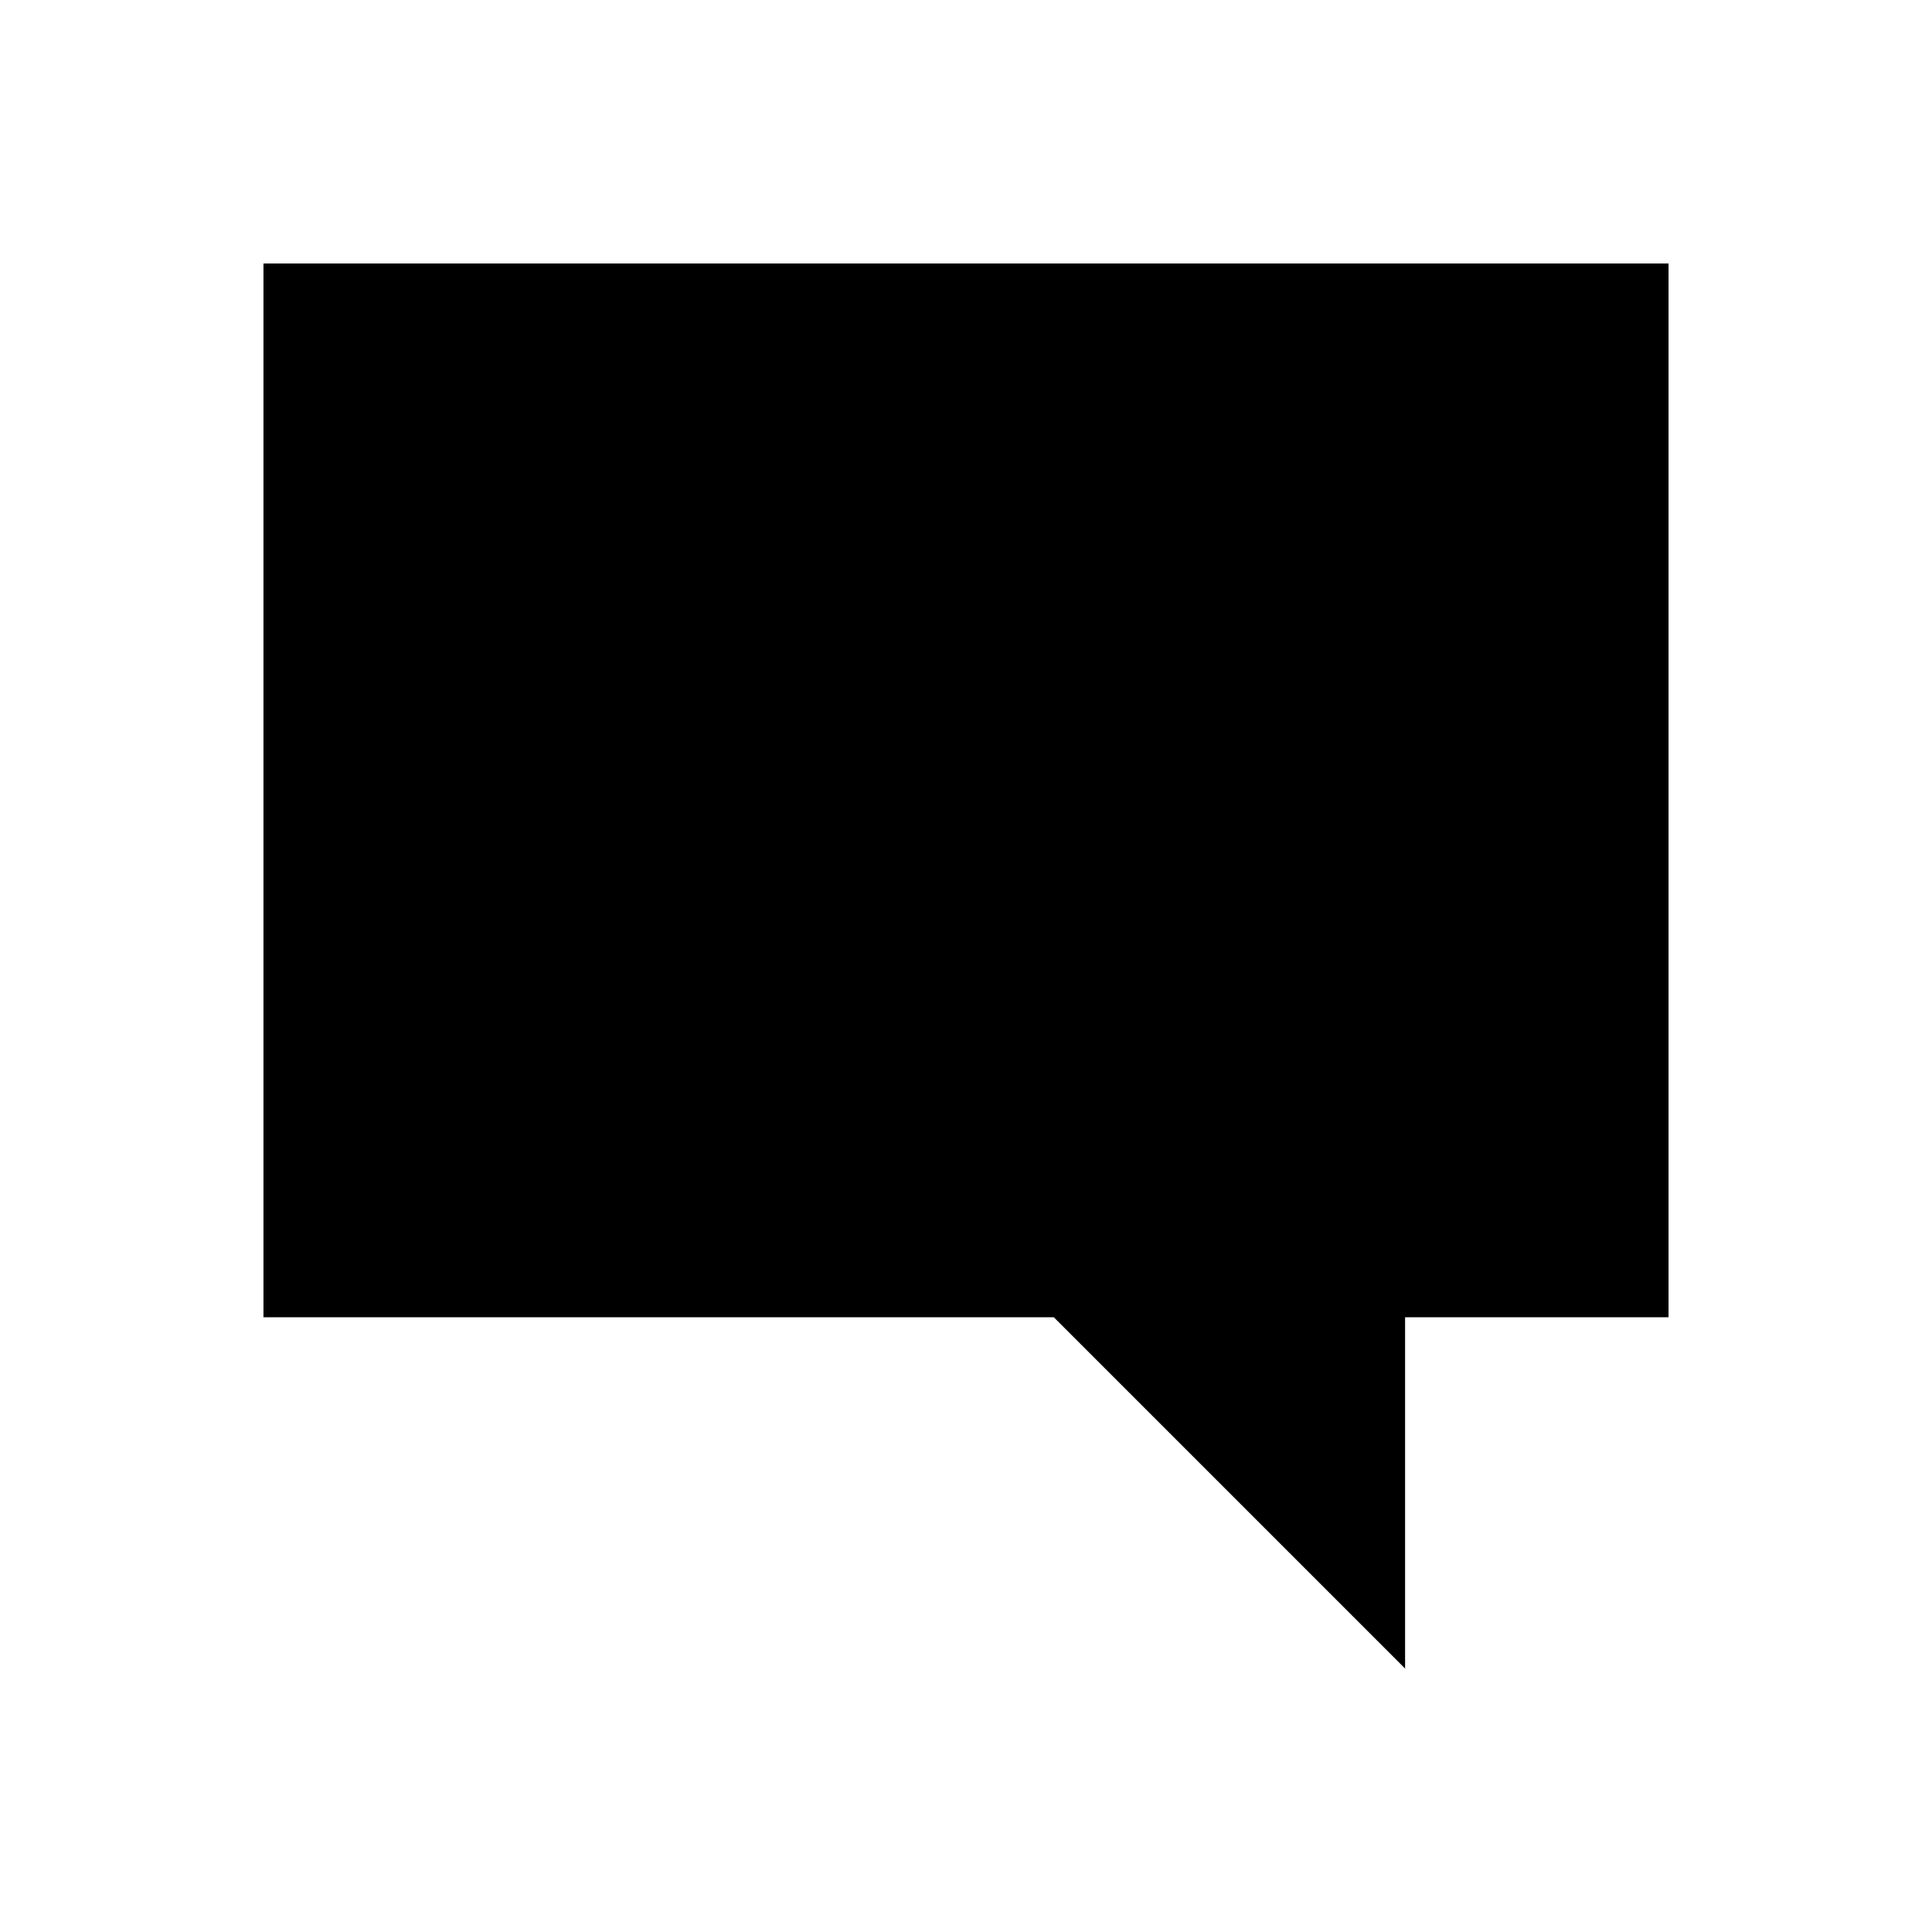
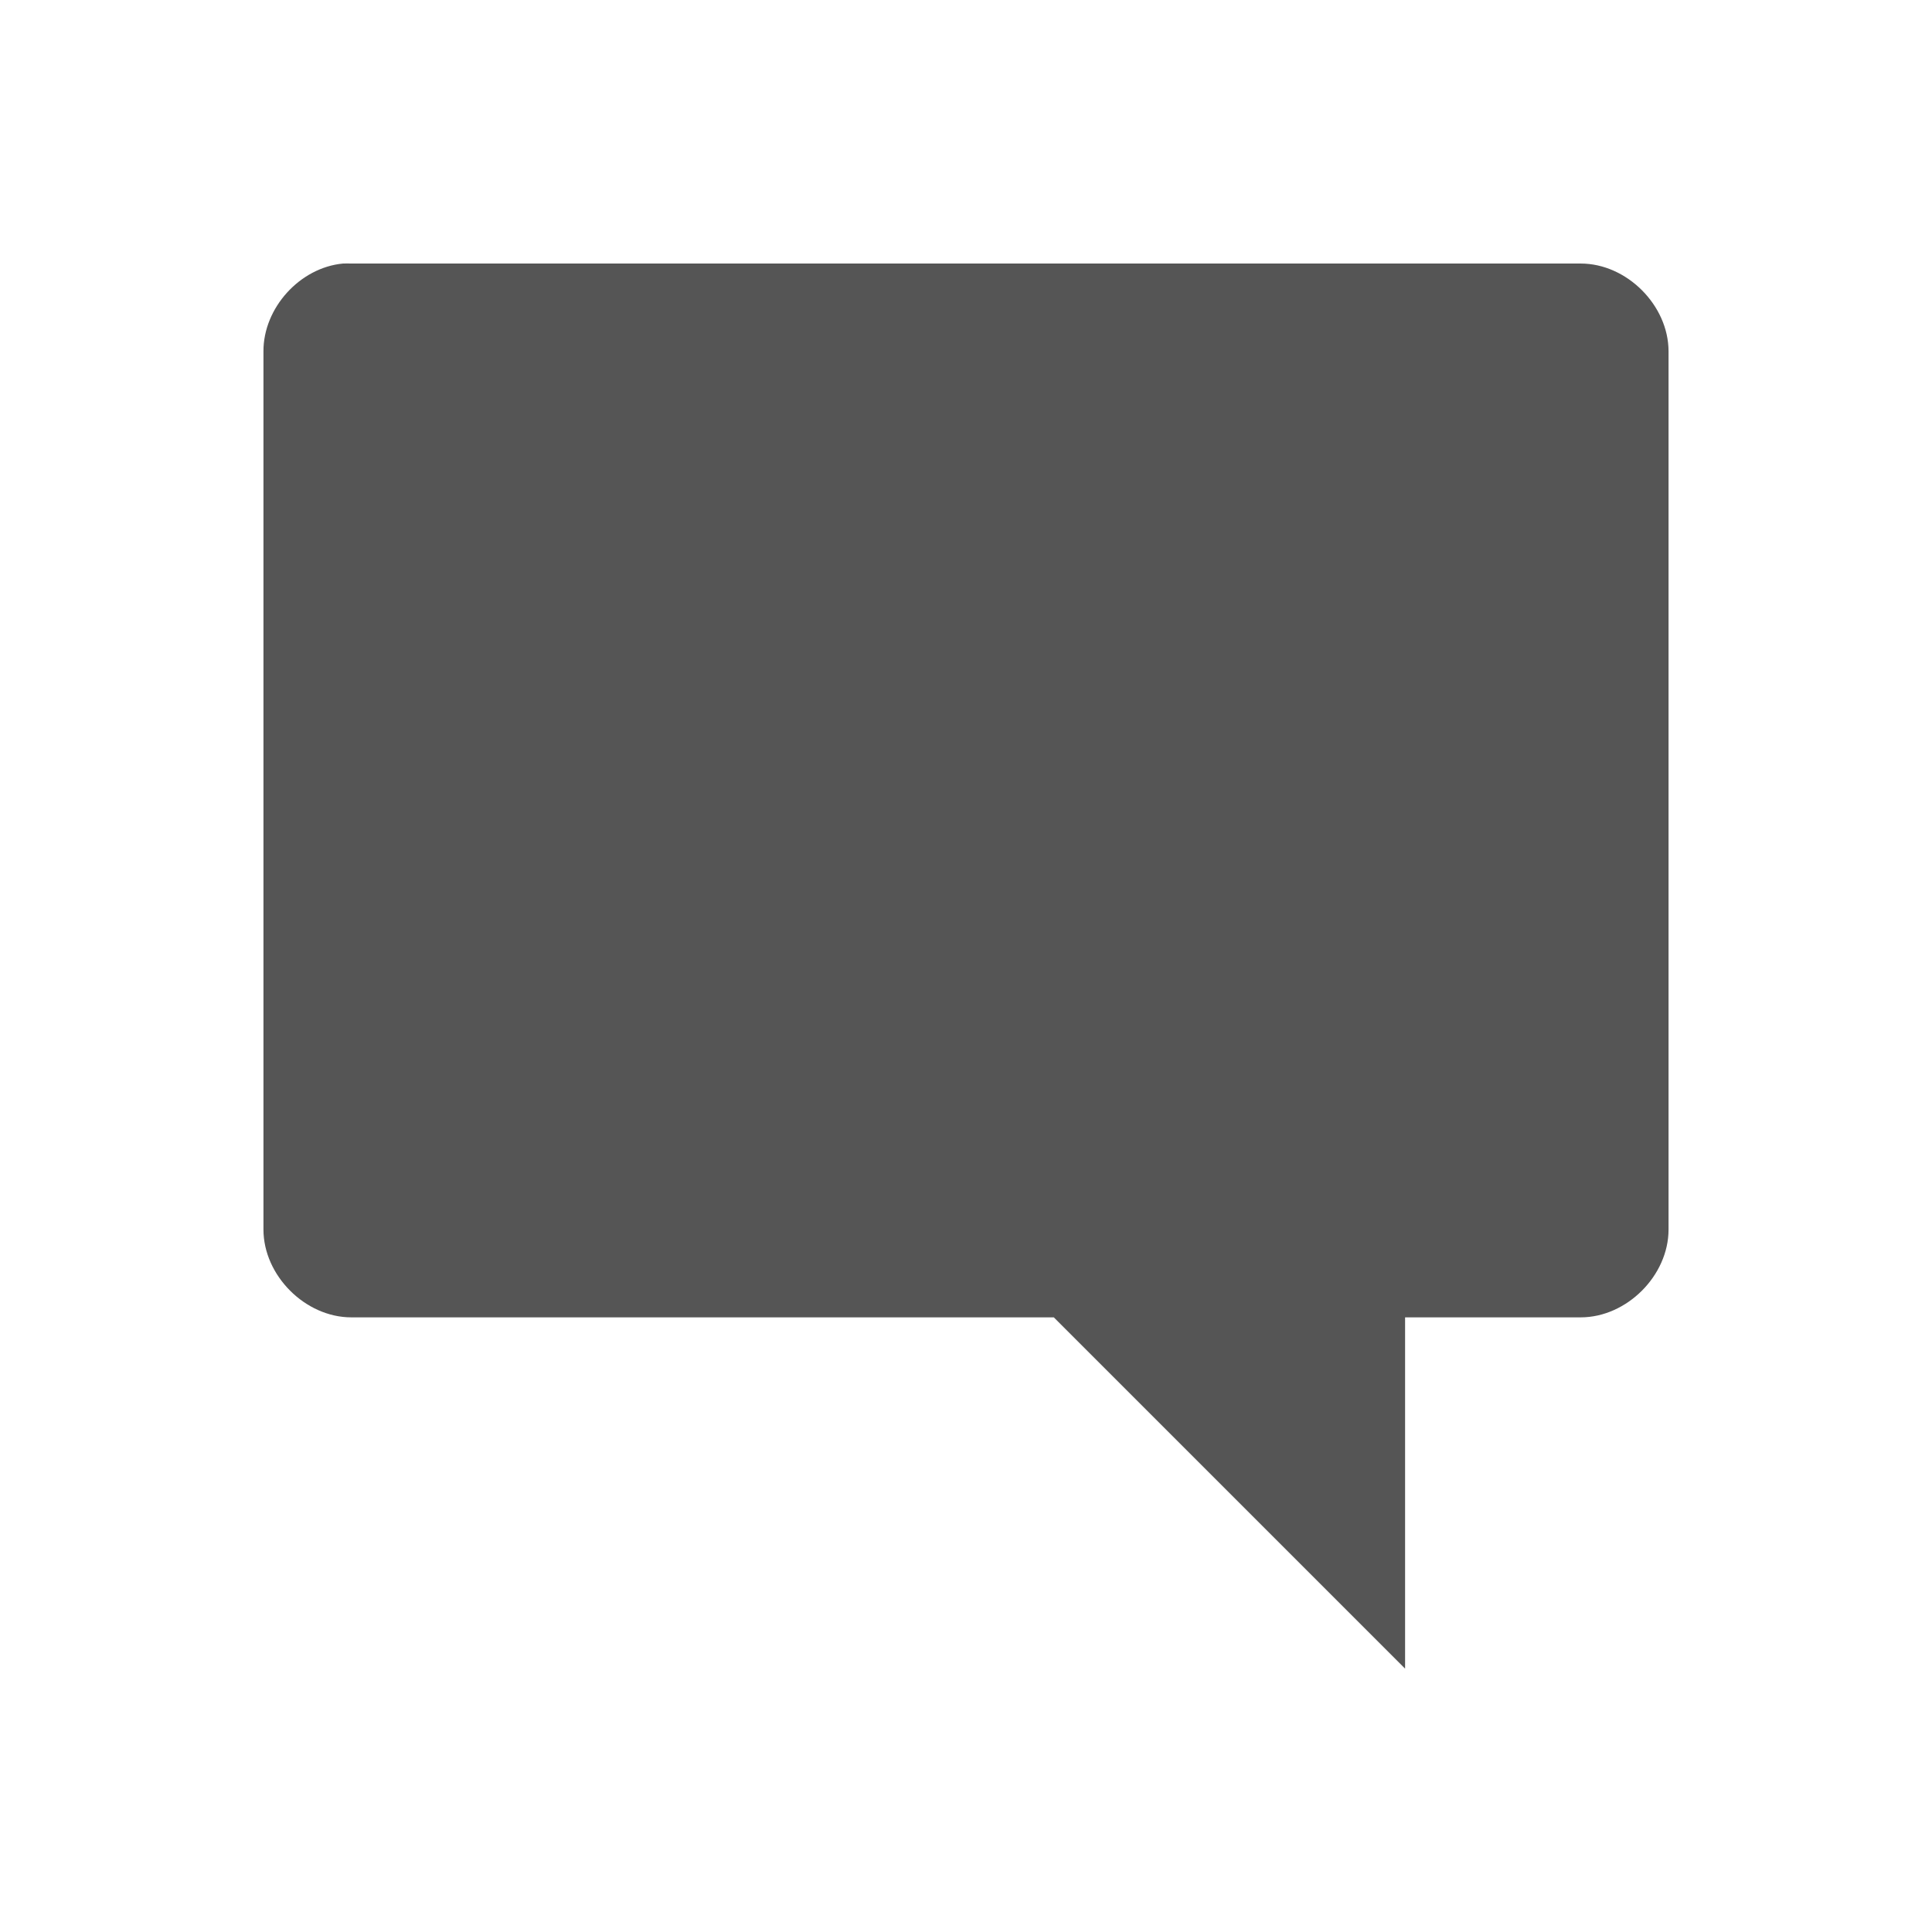
<svg xmlns="http://www.w3.org/2000/svg" width="22" height="22" id="svg2" version="1.1">
  <defs id="defs4" />
  <g id="layer1" transform="translate(0,-1030.362)">
-     <path style="fill:#000000;fill-opacity:1;stroke:none" d="m 3,1033.362 0,12 9,0 4,4 0,-4 3,0 0,-12 -16,0 z" id="path2987" />
+     <path style="font-size:medium;font-style:normal;font-variant:normal;font-weight:normal;font-stretch:normal;text-indent:0;text-align:start;text-decoration:none;line-height:normal;letter-spacing:normal;word-spacing:normal;text-transform:none;direction:ltr;block-progression:tb;writing-mode:lr-tb;text-anchor:start;baseline-shift:baseline;color:#000000;fill:#555555;fill-opacity:1;fill-rule:nonzero;stroke:none;stroke-width:2;marker:none;visibility:visible;display:inline;overflow:visible;enable-background:accumulate;font-family:Sans;-inkscape-font-specification:Sans" d="m 3.906,1033.363 c -0.492,0.046 -0.908,0.506 -0.906,1 l 0,10 c 5.2e-5,0.523 0.476,1 1,1 l 8,0 4,4 0,-4 2,0 c 0.524,-10e-5 1,-0.476 1,-1 l 0,-10 c -5.2e-5,-0.524 -0.476,-1 -1,-1 l -14,0 c -0.031,-10e-4 -0.063,-10e-4 -0.094,0 z" id="rect14666" />
  </g>
</svg>
